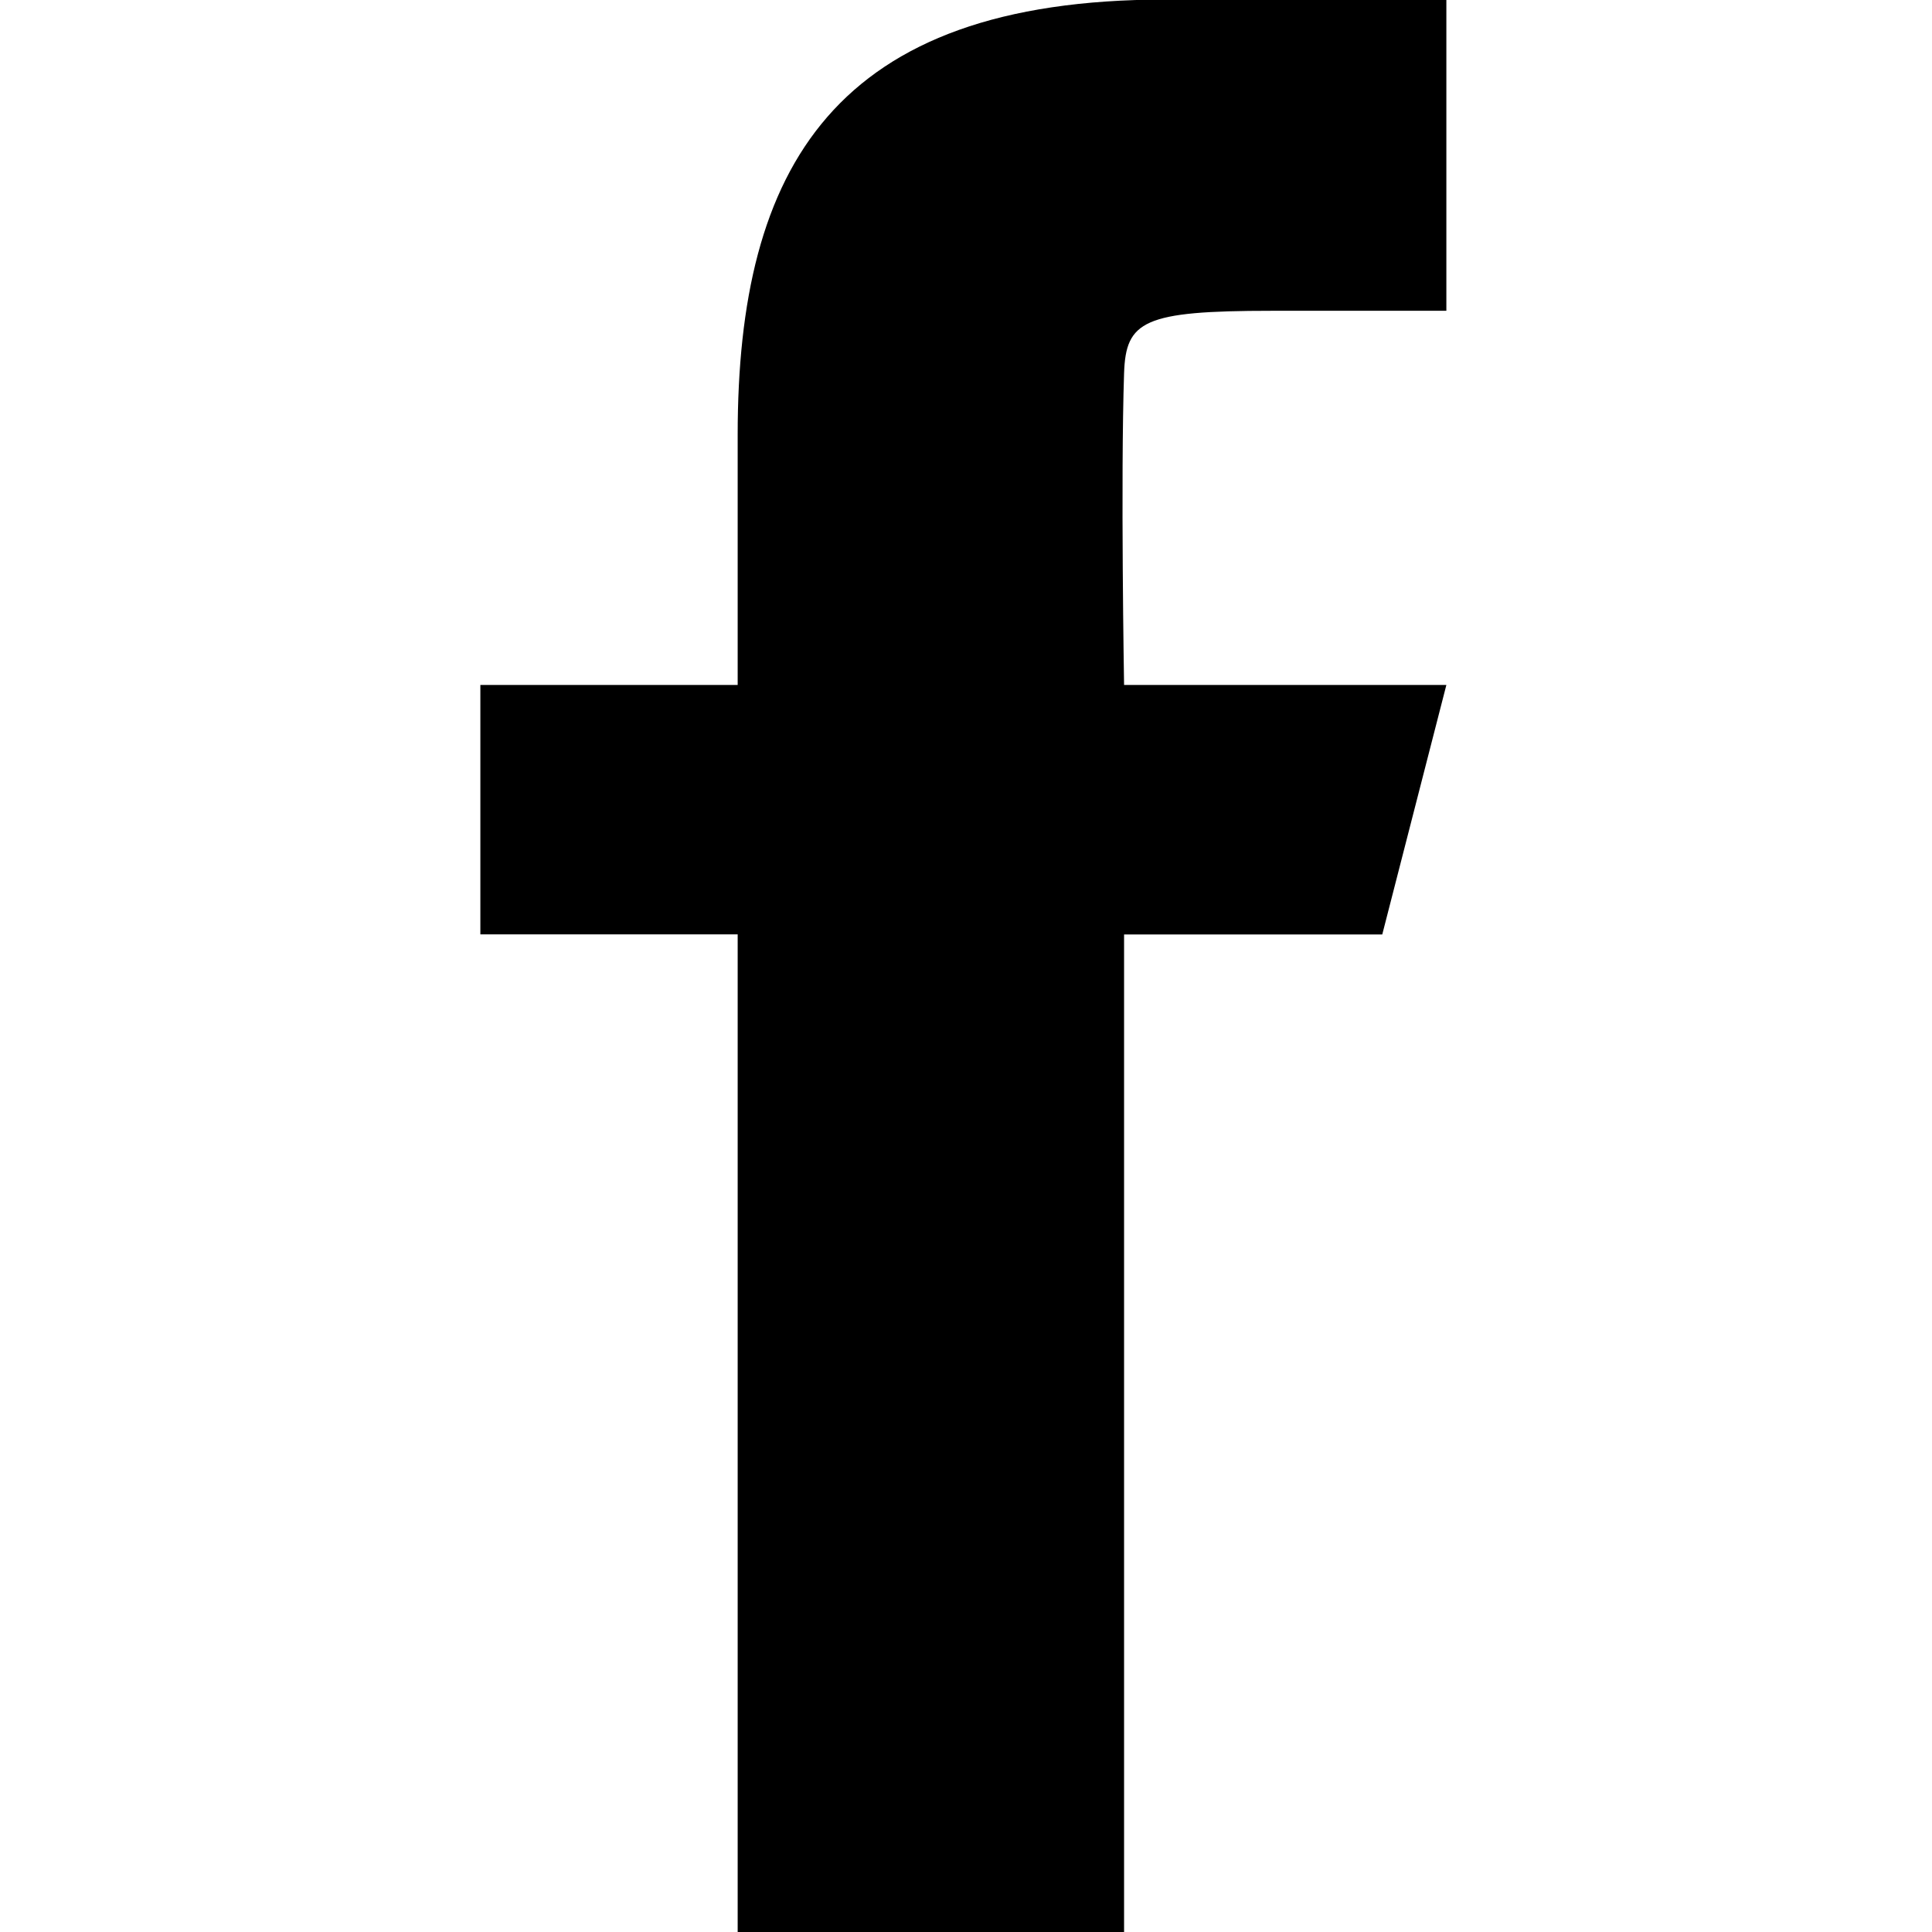
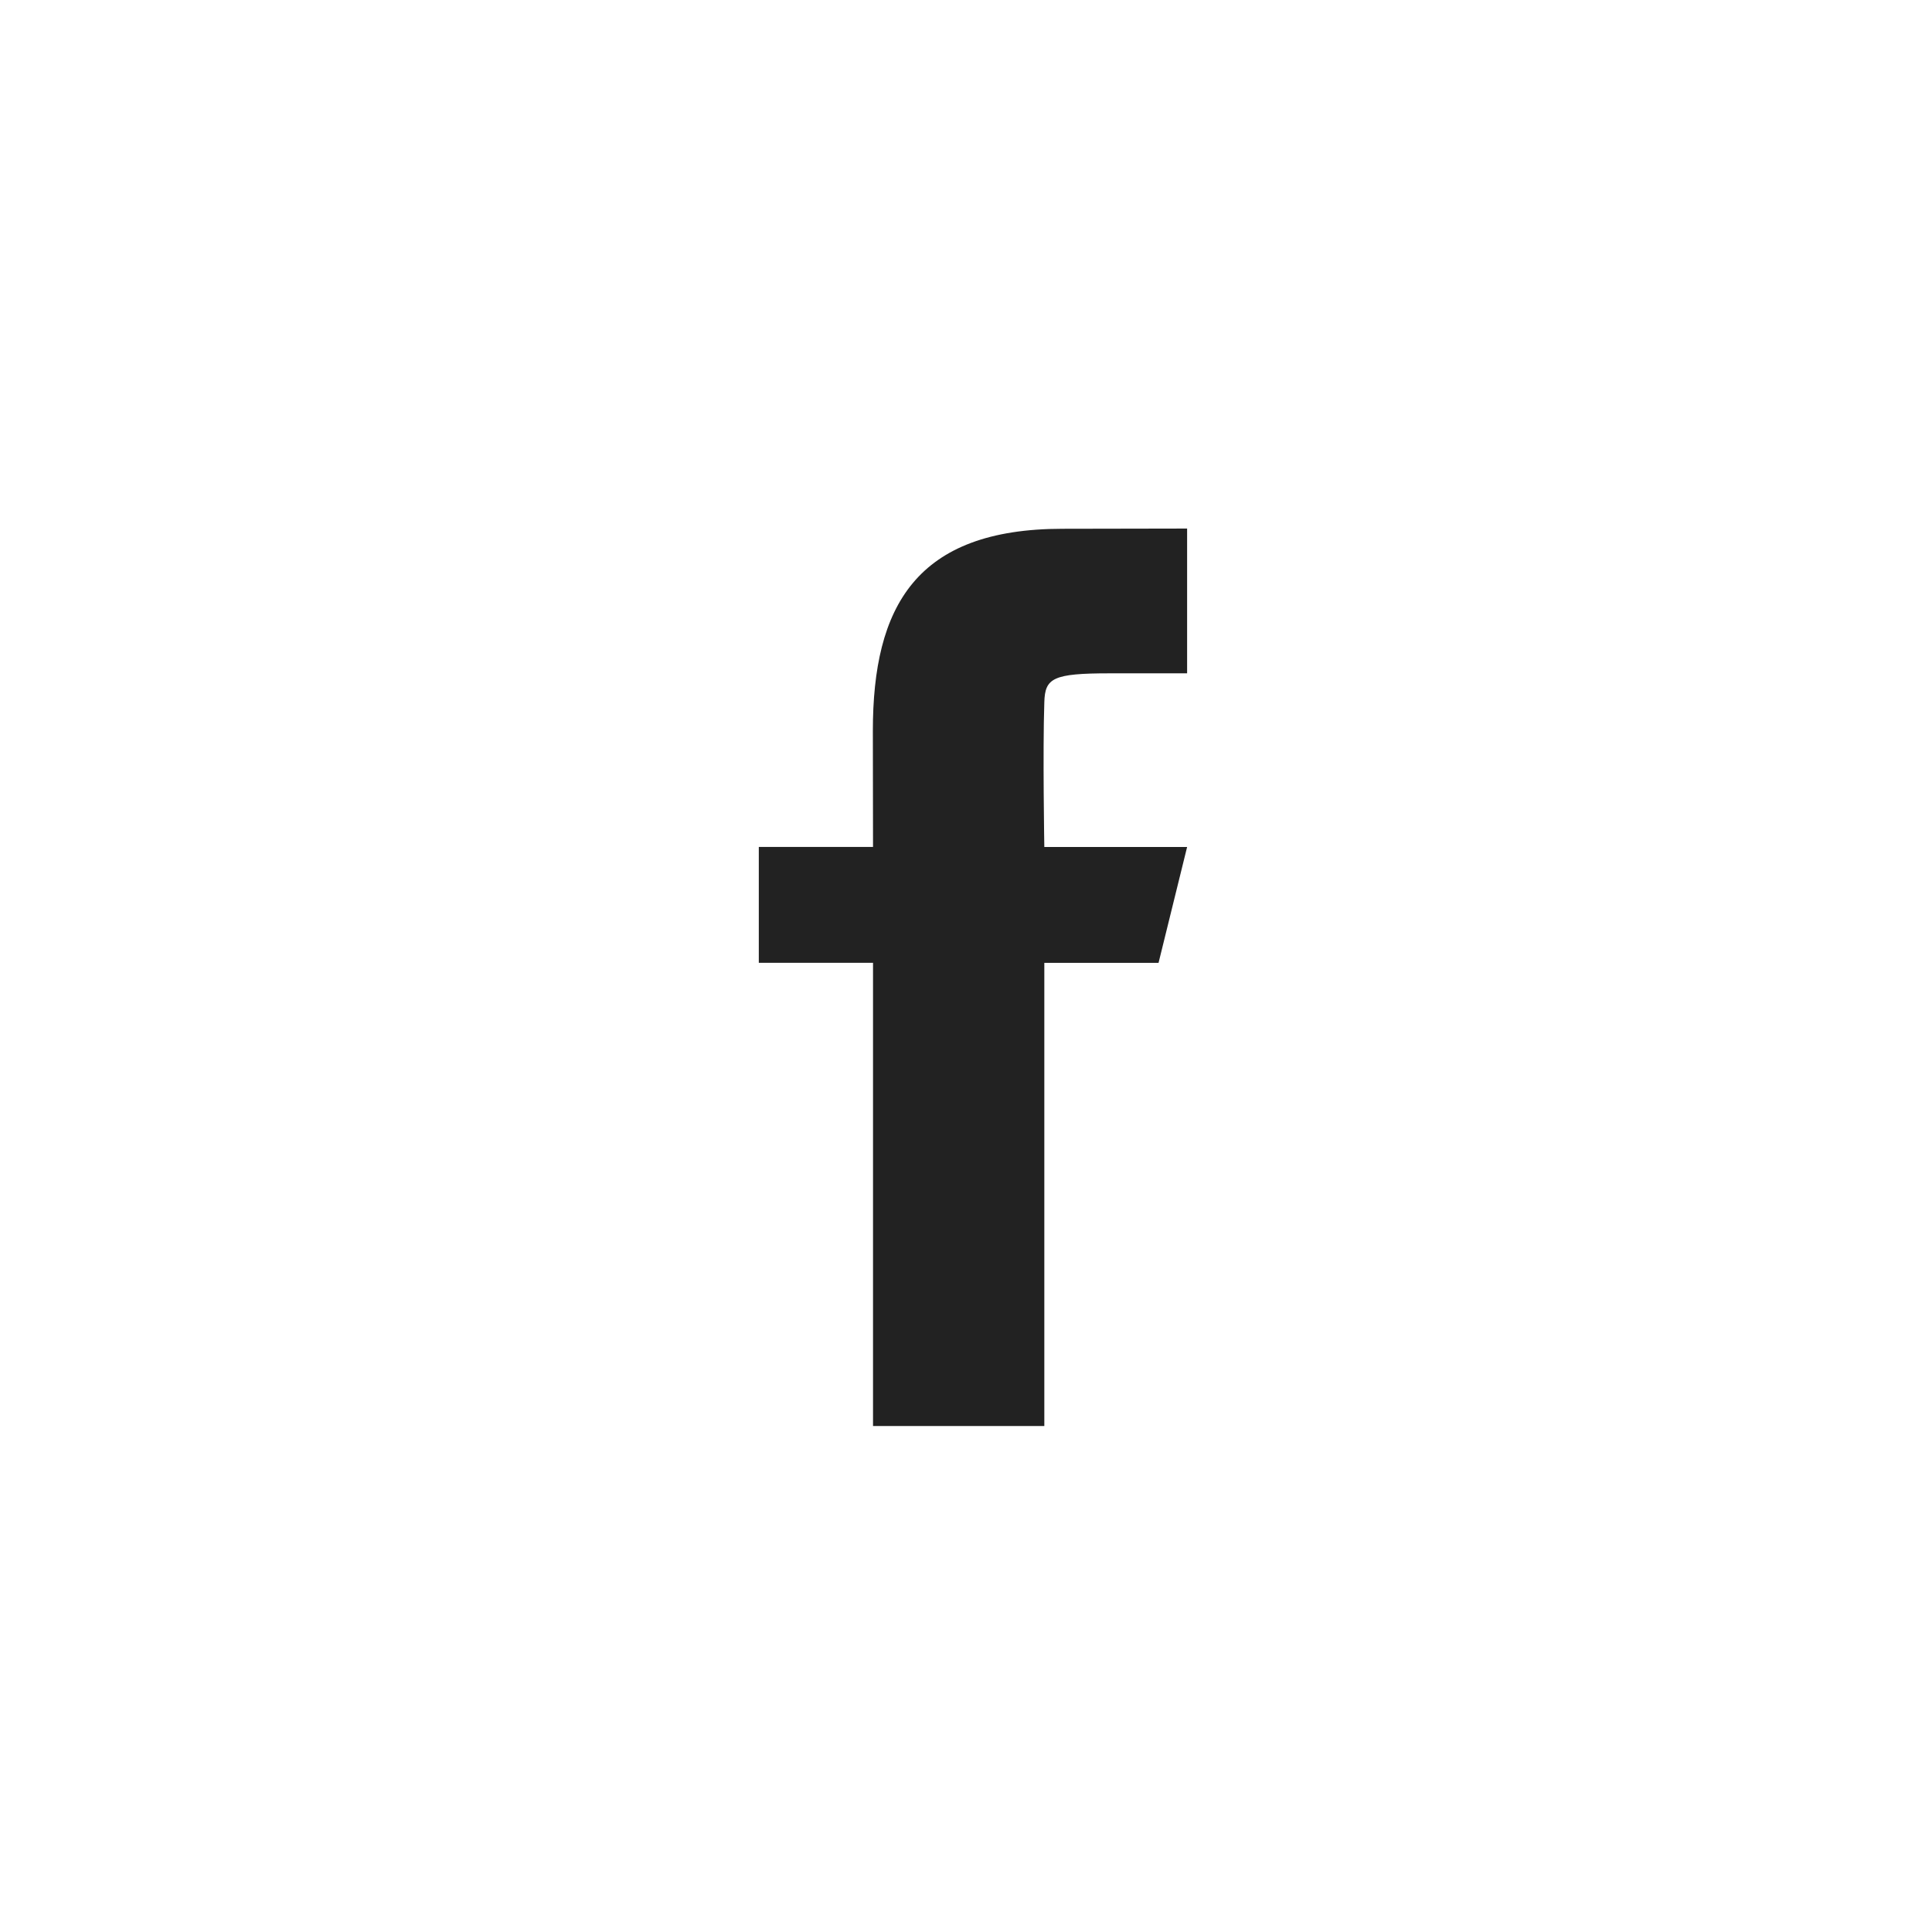
- <svg xmlns="http://www.w3.org/2000/svg" width="22" viewBox="0 0 11 22" height="22">
-   <path id="facebook" d="m1064.8 611.5h-4.4v-11.36h-2.93v-2.84h2.93v-2.849c0-3.046 1.1-4.956 4.87-4.956l3.2-0.006v3.55h-1.99c-1.46 0-1.66 0.116-1.68 0.711-0.04 1.2 0 3.55 0 3.55h3.67l-0.73 2.841h-2.94v11.37z" transform="translate(-1057.5 -589.5)" class="cls-1" />
+ <svg xmlns="http://www.w3.org/2000/svg" version="1.1" id="facebook" x="0px" y="0px" viewBox="0 0 34.016 34.016" enable-background="new 0 0 34.016 34.016" xml:space="preserve">
+   <path fill="#222222" d="M18.388,25.107h-3.017v-8.155H13.36v-2.04h2.011l-0.003-2.044c0-2.188,0.757-3.558,3.342-3.558l2.191-0.004  v2.549h-1.363c-1.003,0-1.139,0.084-1.151,0.509c-0.029,0.859,0,2.549,0,2.549h2.514l-0.503,2.04h-2.011V25.107z" />
</svg>
